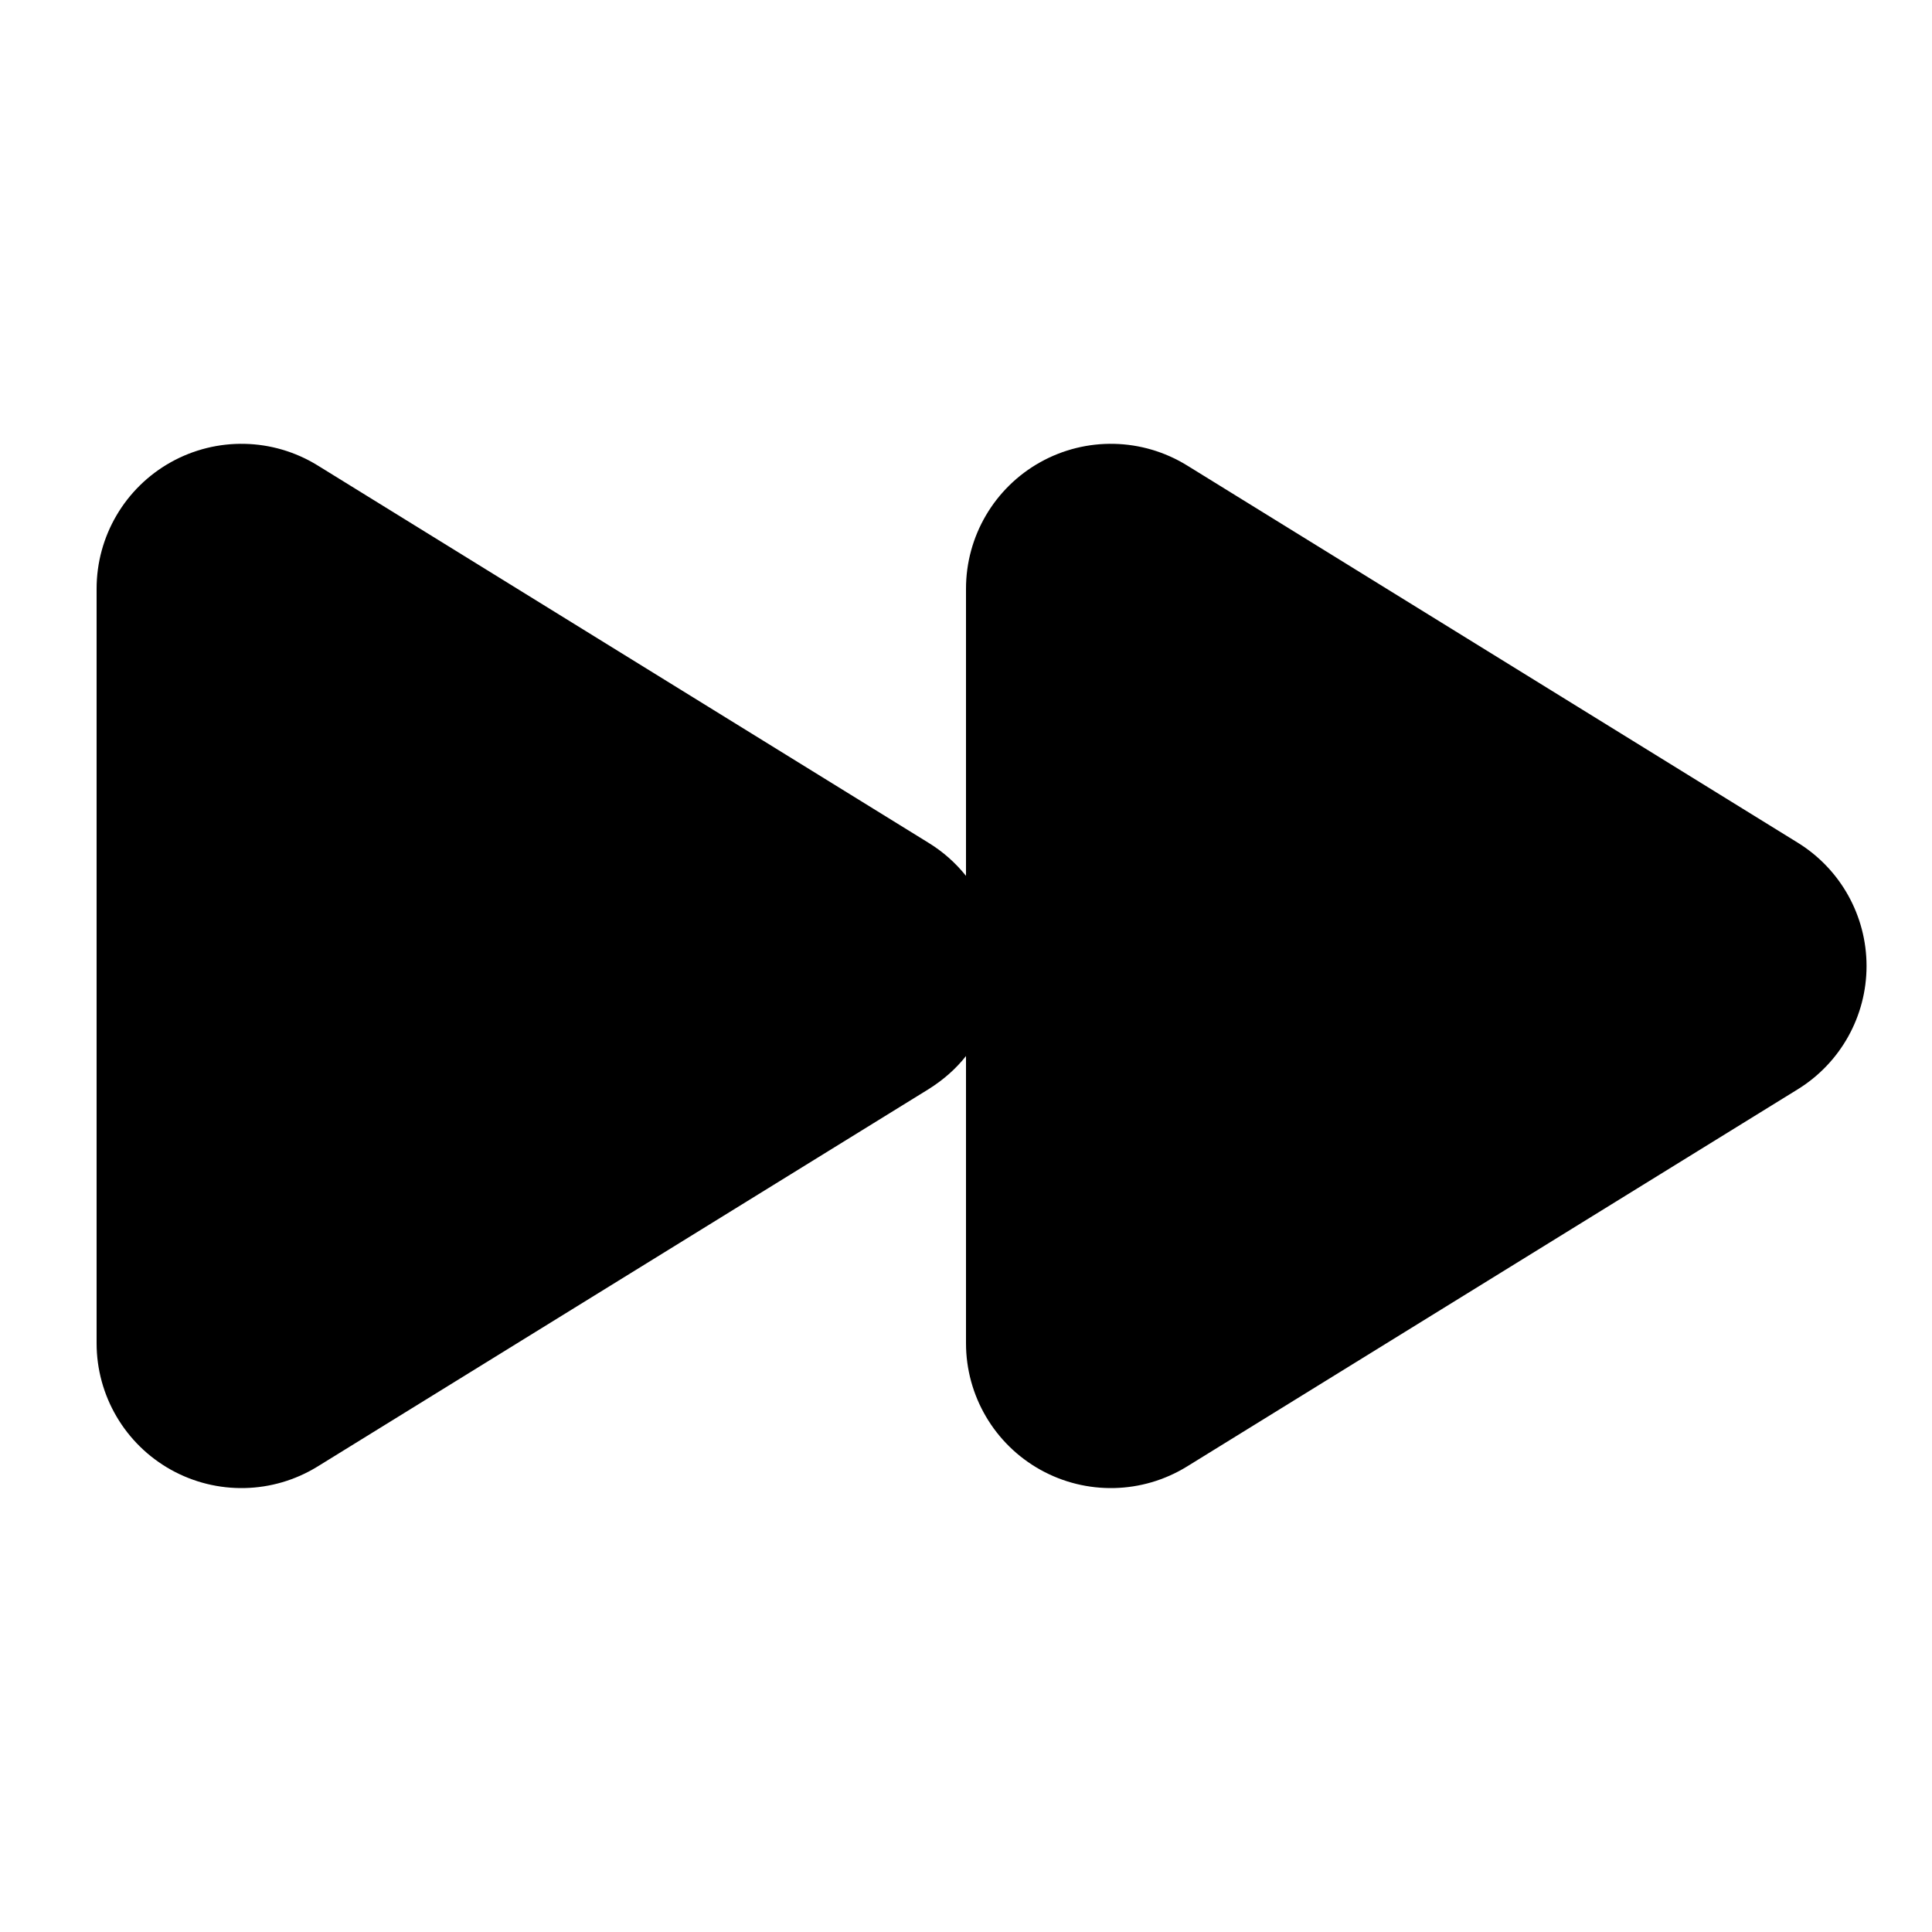
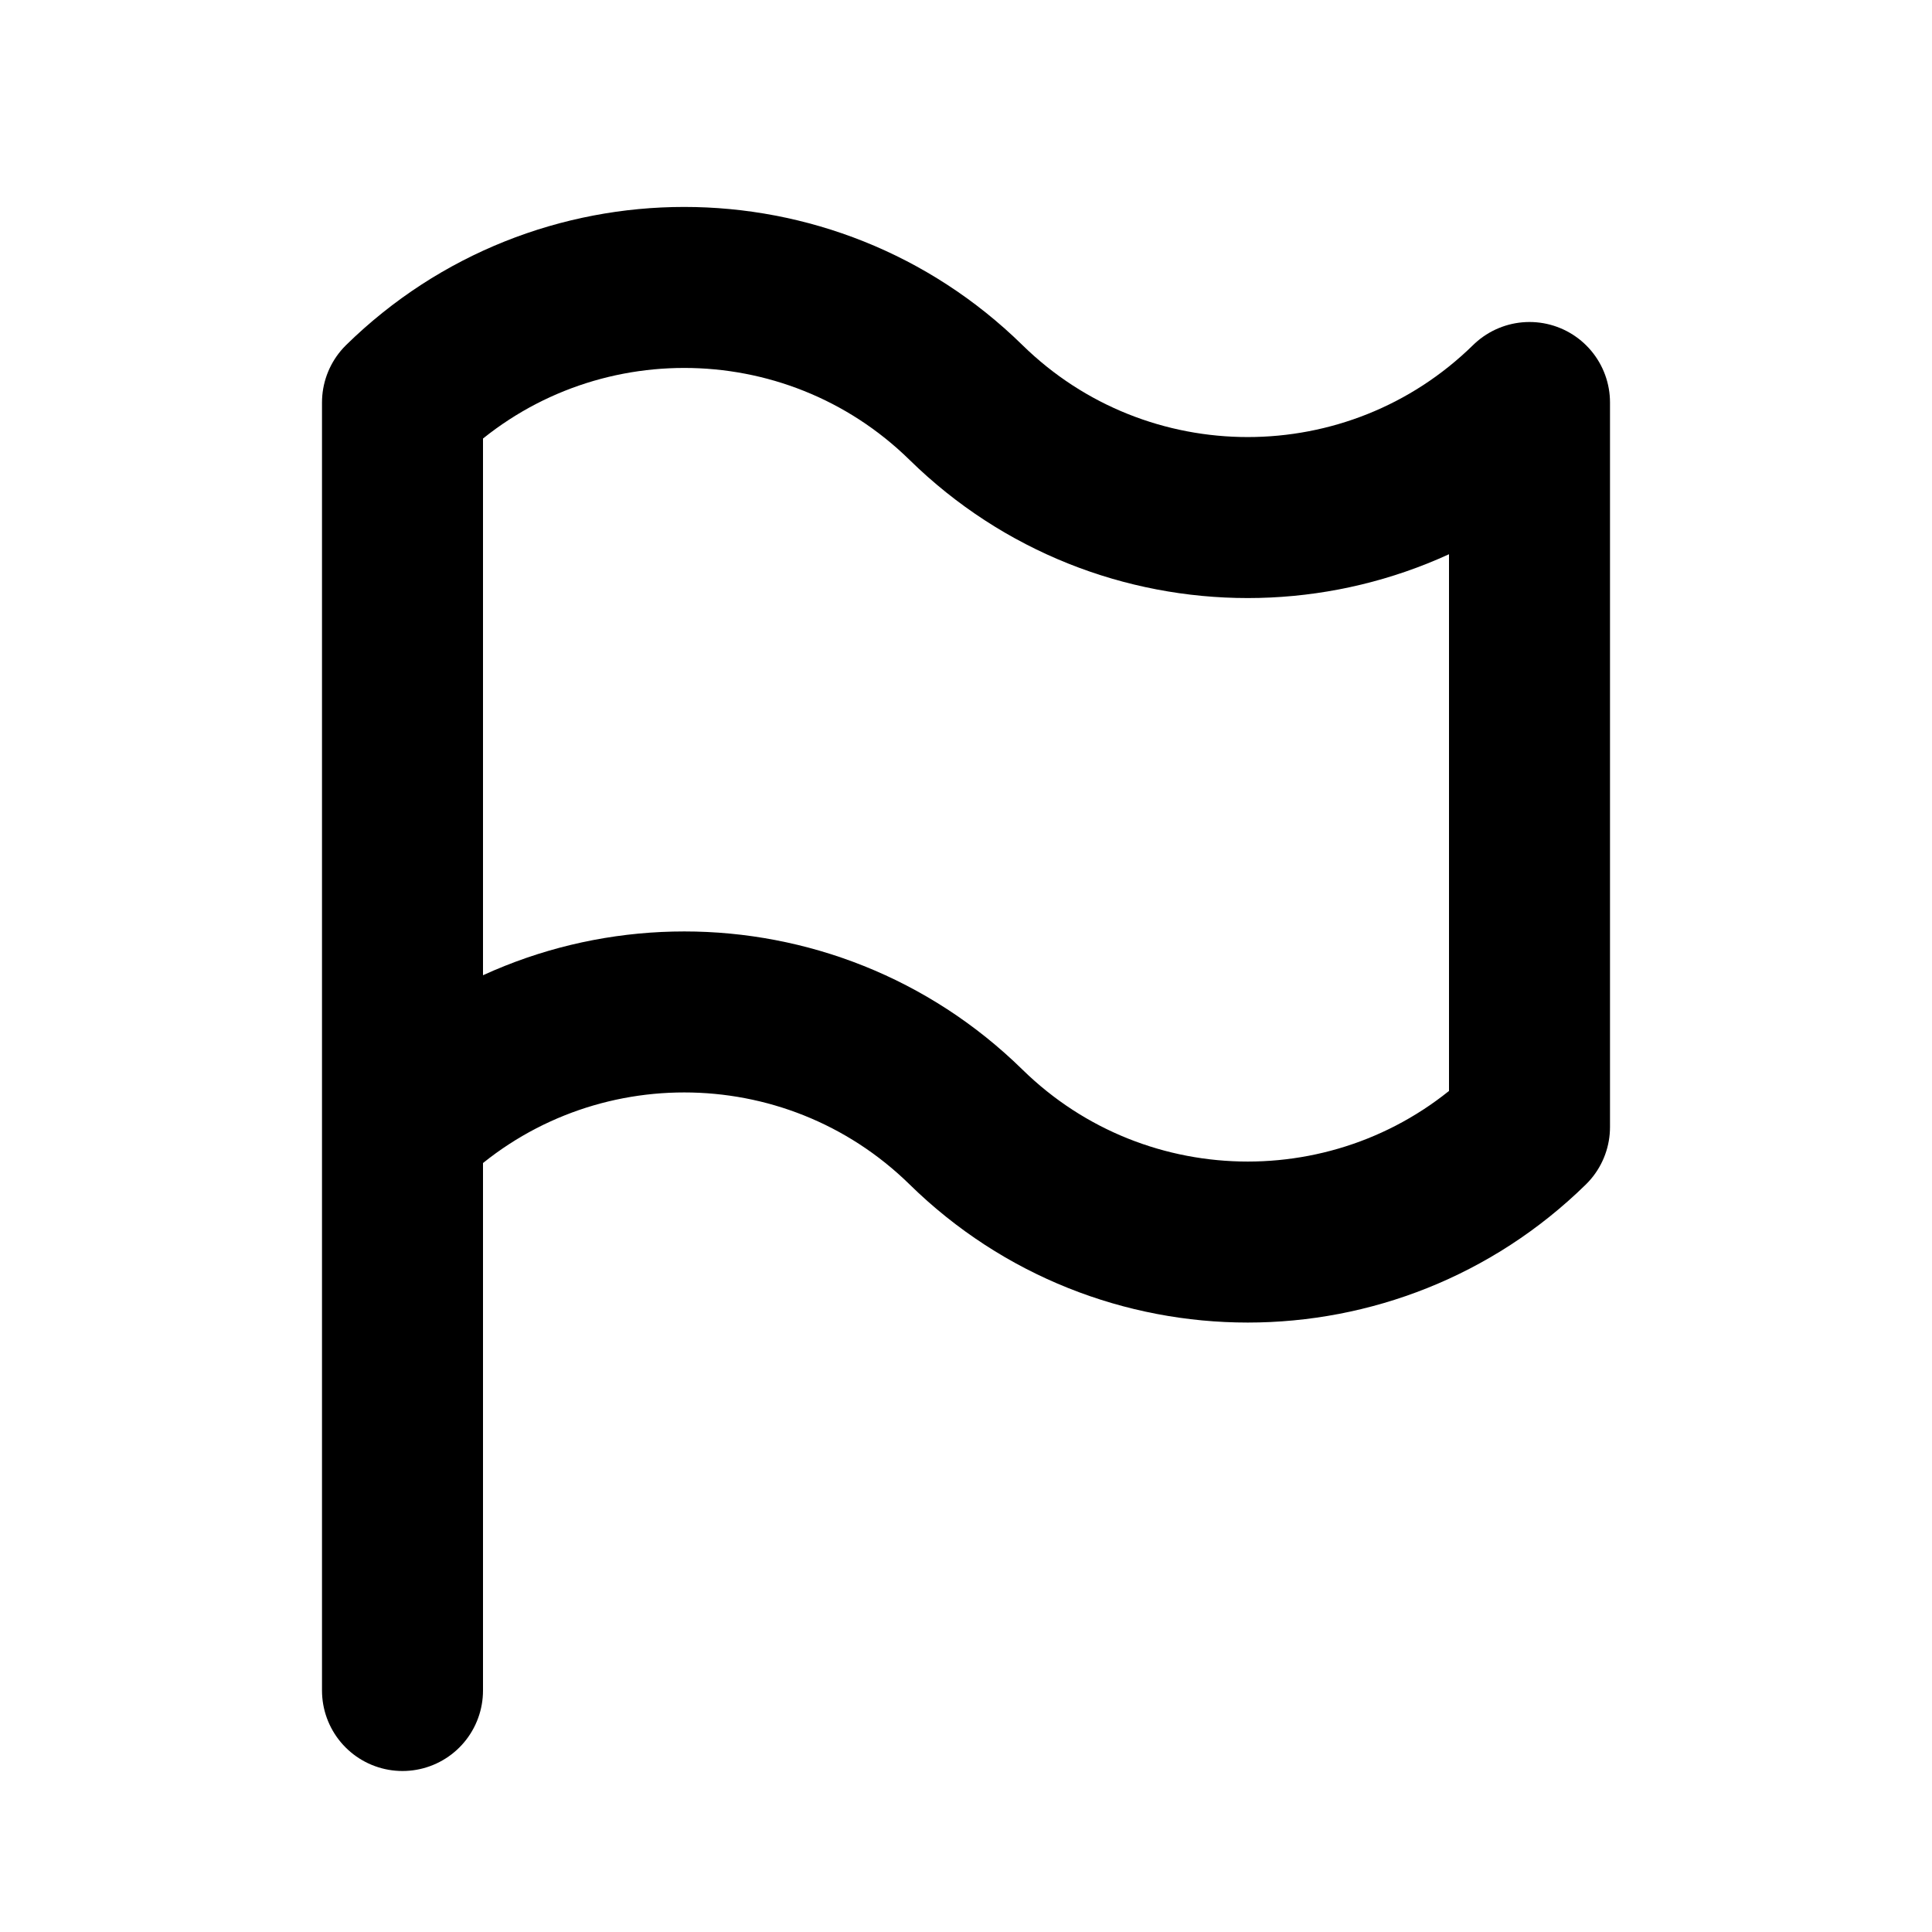
- <svg xmlns="http://www.w3.org/2000/svg" width="20" height="20" viewBox="0 0 20 20">
-   <rect width="20" height="20" fill="none" />
-   <path fill="currentColor" d="M3.288 4.818A1.5 1.5 0 0 0 1 6.095v7.81a1.5 1.5 0 0 0 2.288 1.276l6.323-3.905q.233-.146.389-.344v2.973a1.5 1.5 0 0 0 2.288 1.276l6.323-3.905a1.5 1.5 0 0 0 0-2.552l-6.323-3.906A1.5 1.5 0 0 0 10 6.095v2.972a1.5 1.5 0 0 0-.389-.343z" />
+ <svg xmlns="http://www.w3.org/2000/svg" width="24" height="24" viewBox="0 0 24 24">
+   <rect width="24" height="24" fill="none" />
+   <path fill="none" stroke="currentColor" stroke-linecap="round" stroke-linejoin="round" stroke-width="2" d="M5 5a5 5 0 0 1 7 0a5 5 0 0 0 7 0v9a5 5 0 0 1-7 0a5 5 0 0 0-7 0zm0 16v-7" />
</svg>
